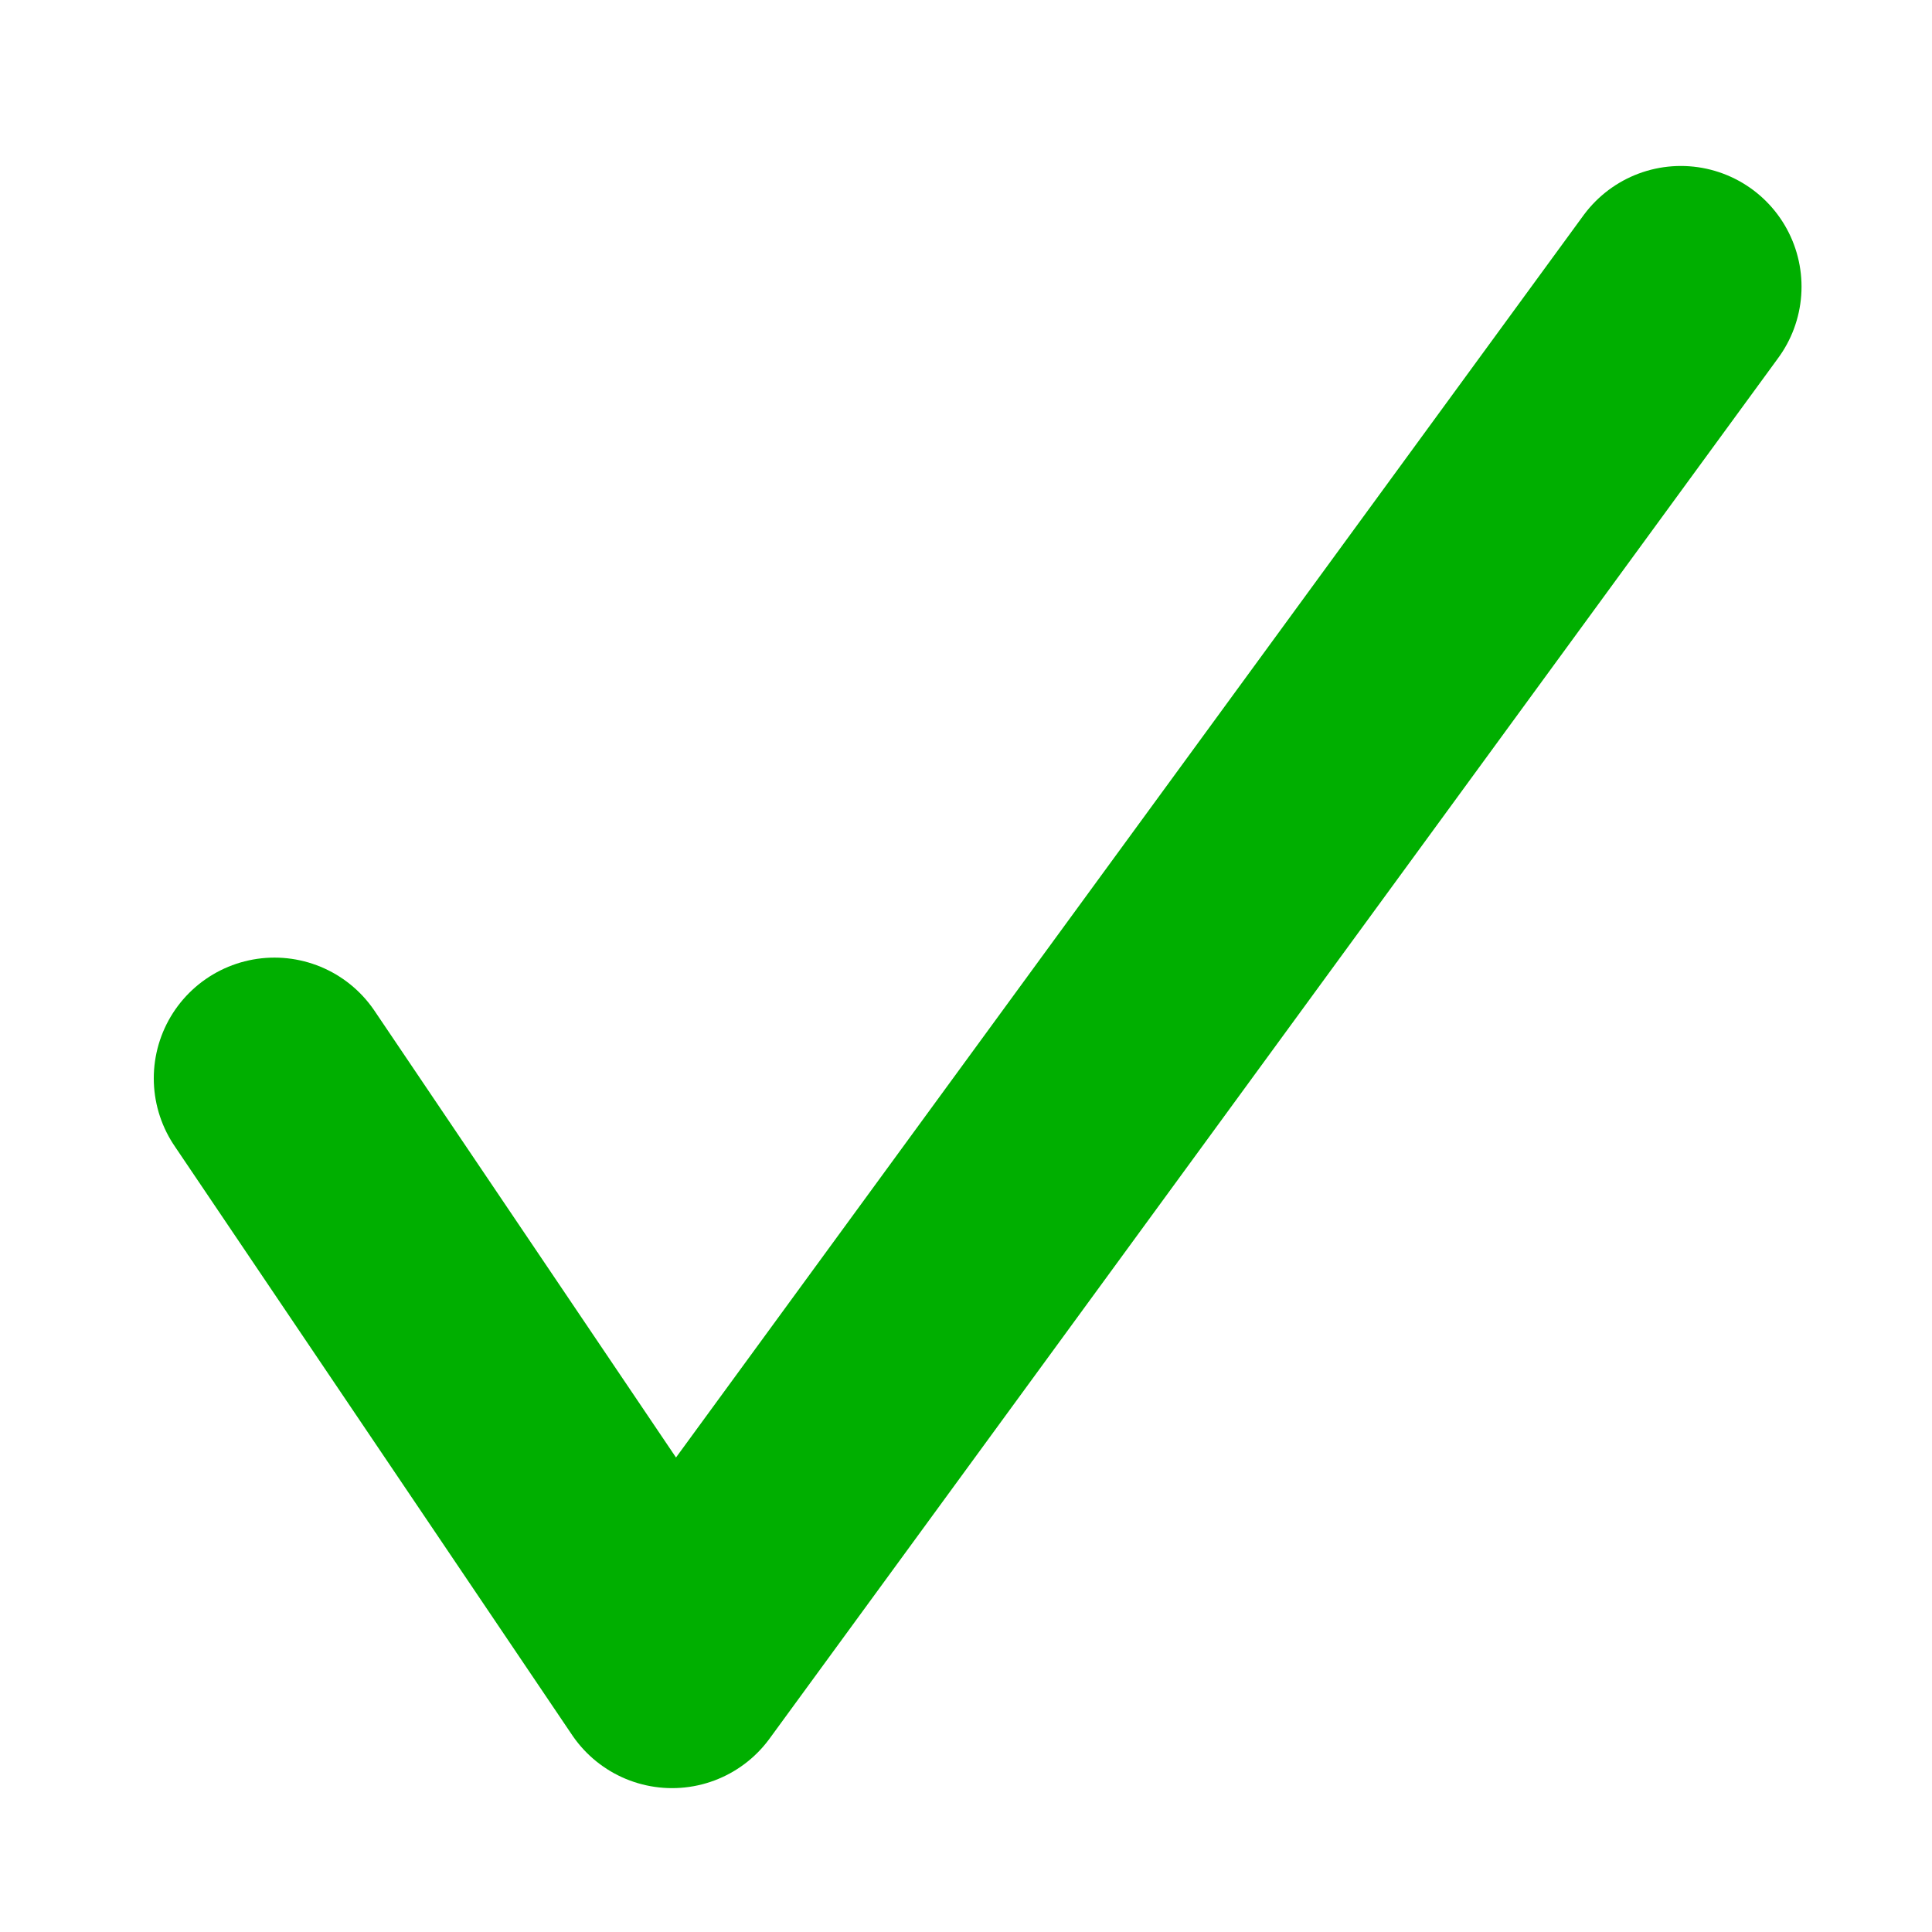
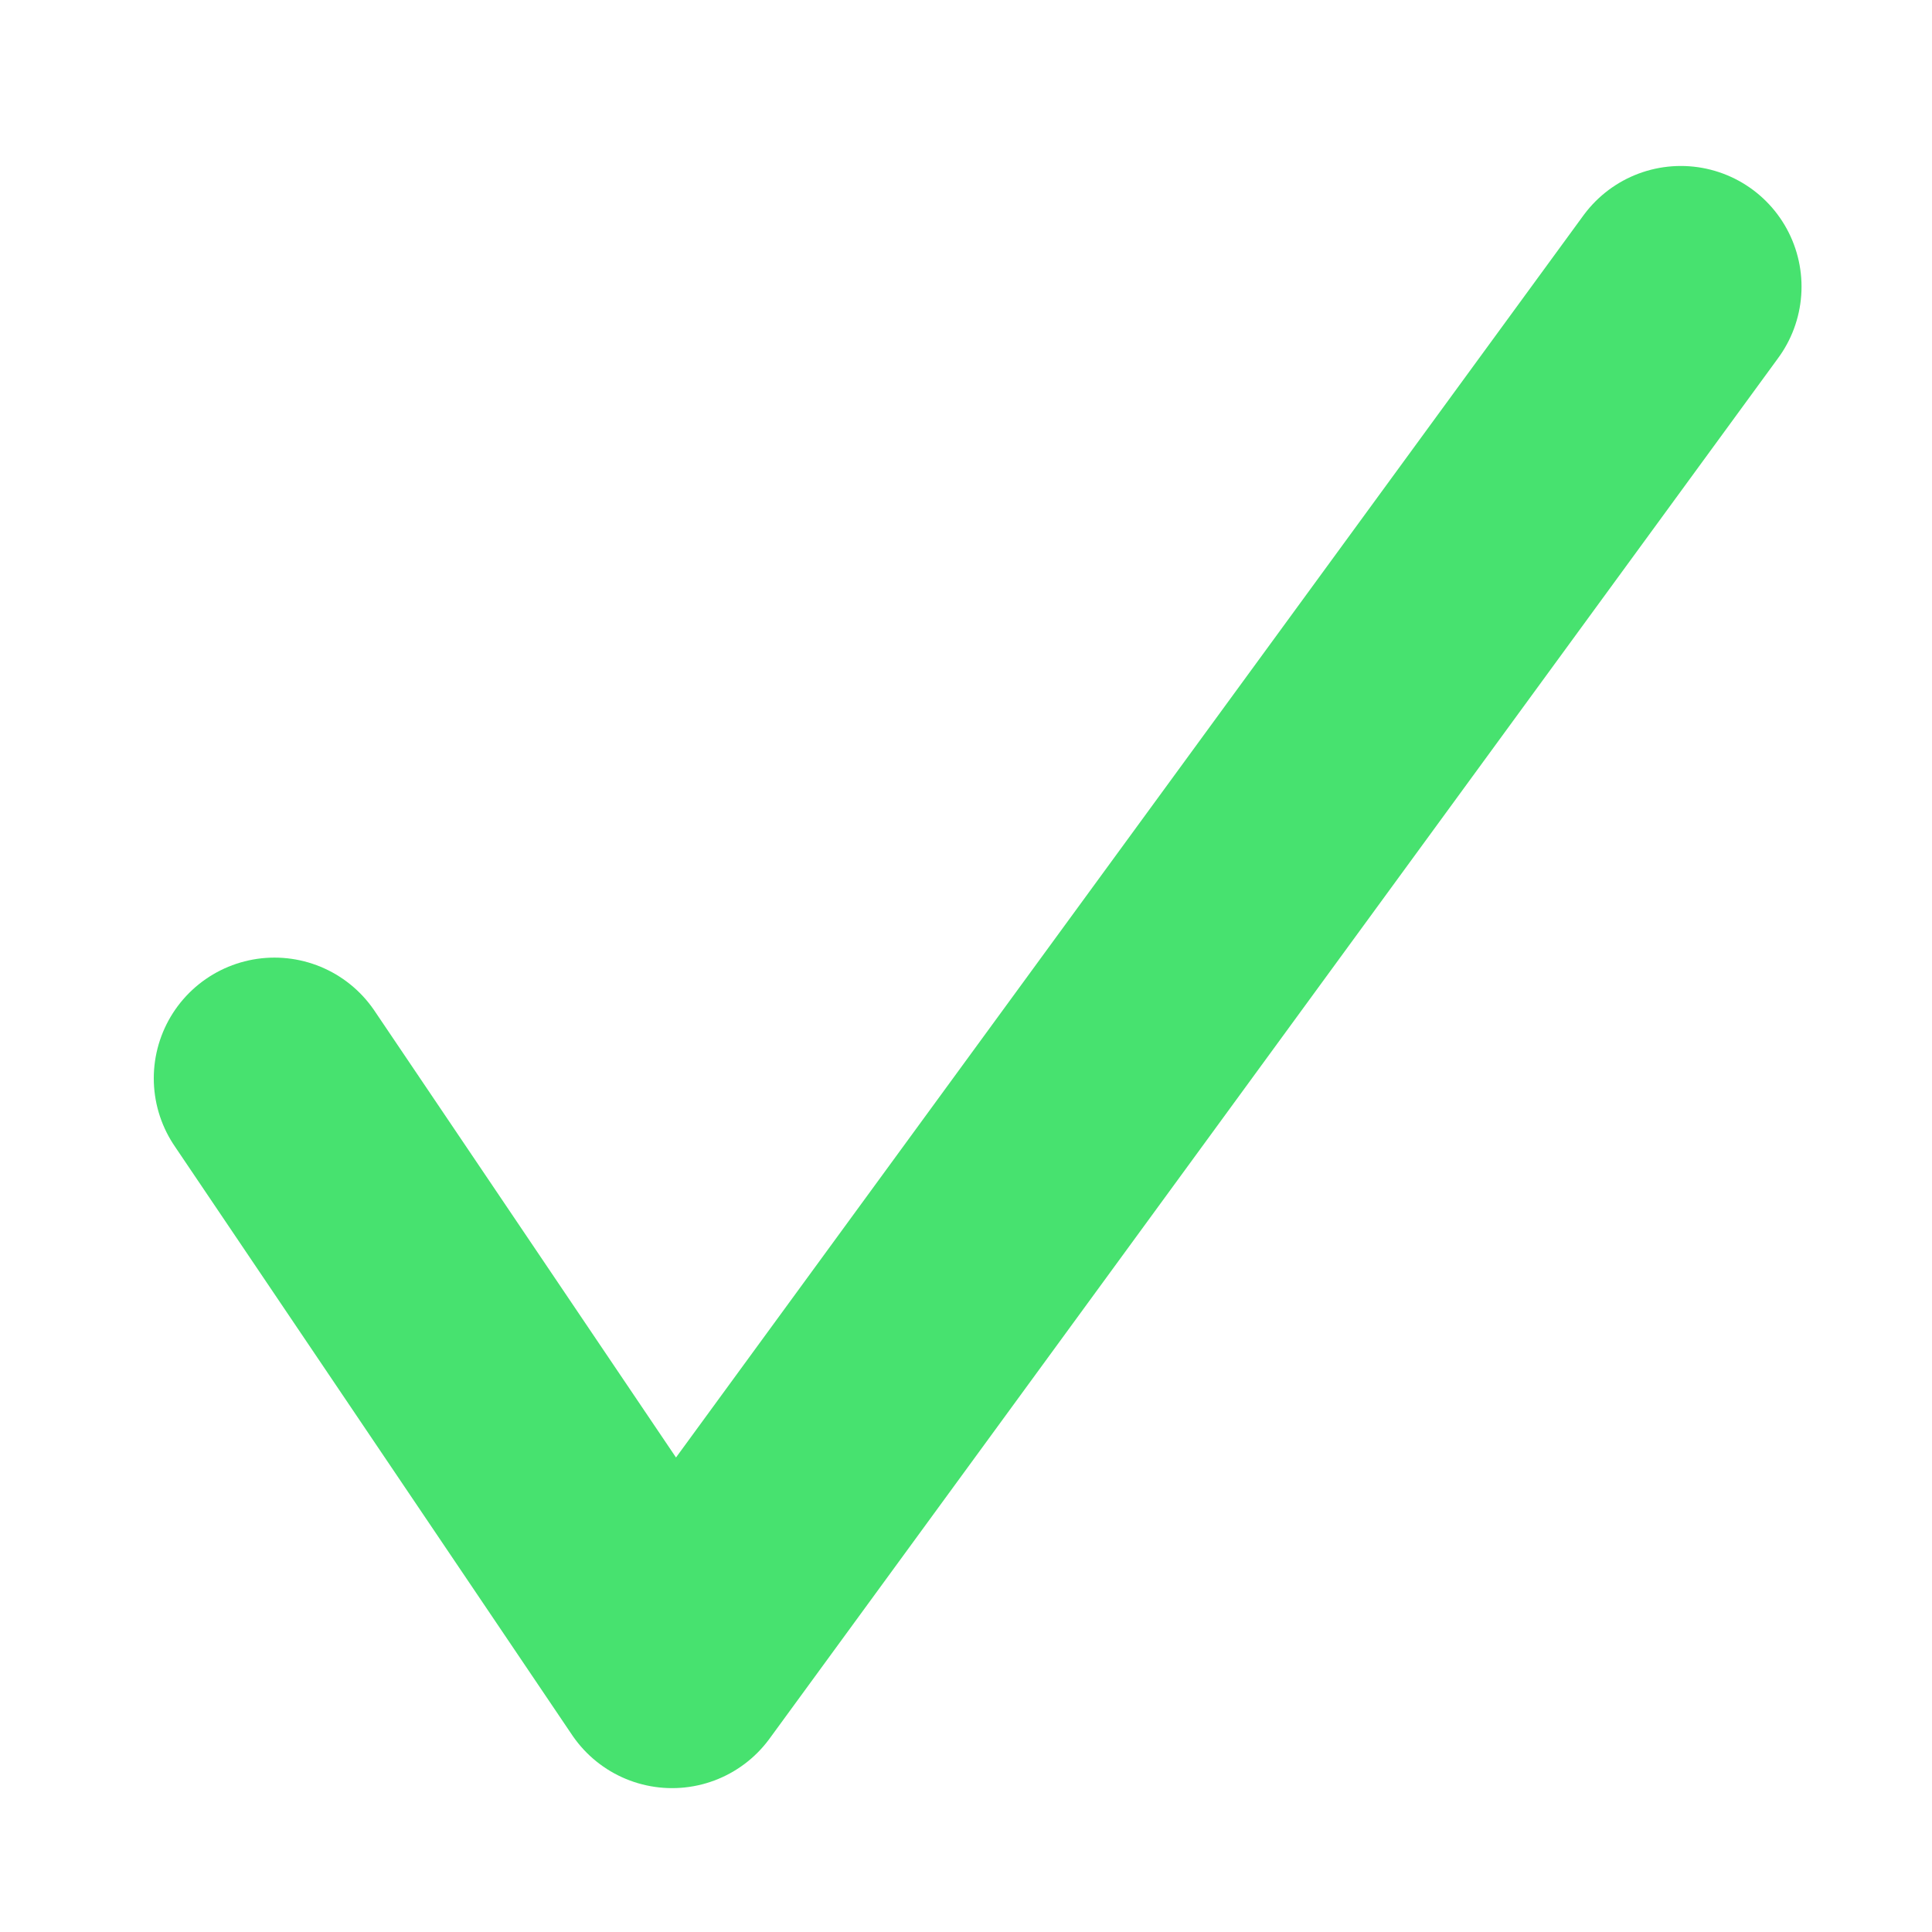
<svg xmlns="http://www.w3.org/2000/svg" version="1.1" viewBox="0 0 16 16">
  <g transform="translate(0 -292.77)">
-     <path d="m2.273 301.7 3.293 4.879 8.354-11.435" fill="none" stroke="#00af00" stroke-linecap="round" stroke-linejoin="round" stroke-width="1.999" />
+     <path d="m2.273 301.7 3.293 4.879 8.354-11.435" fill="none" stroke="#47E26F" stroke-linecap="round" stroke-linejoin="round" stroke-width="1.999" />
  </g>
</svg>
